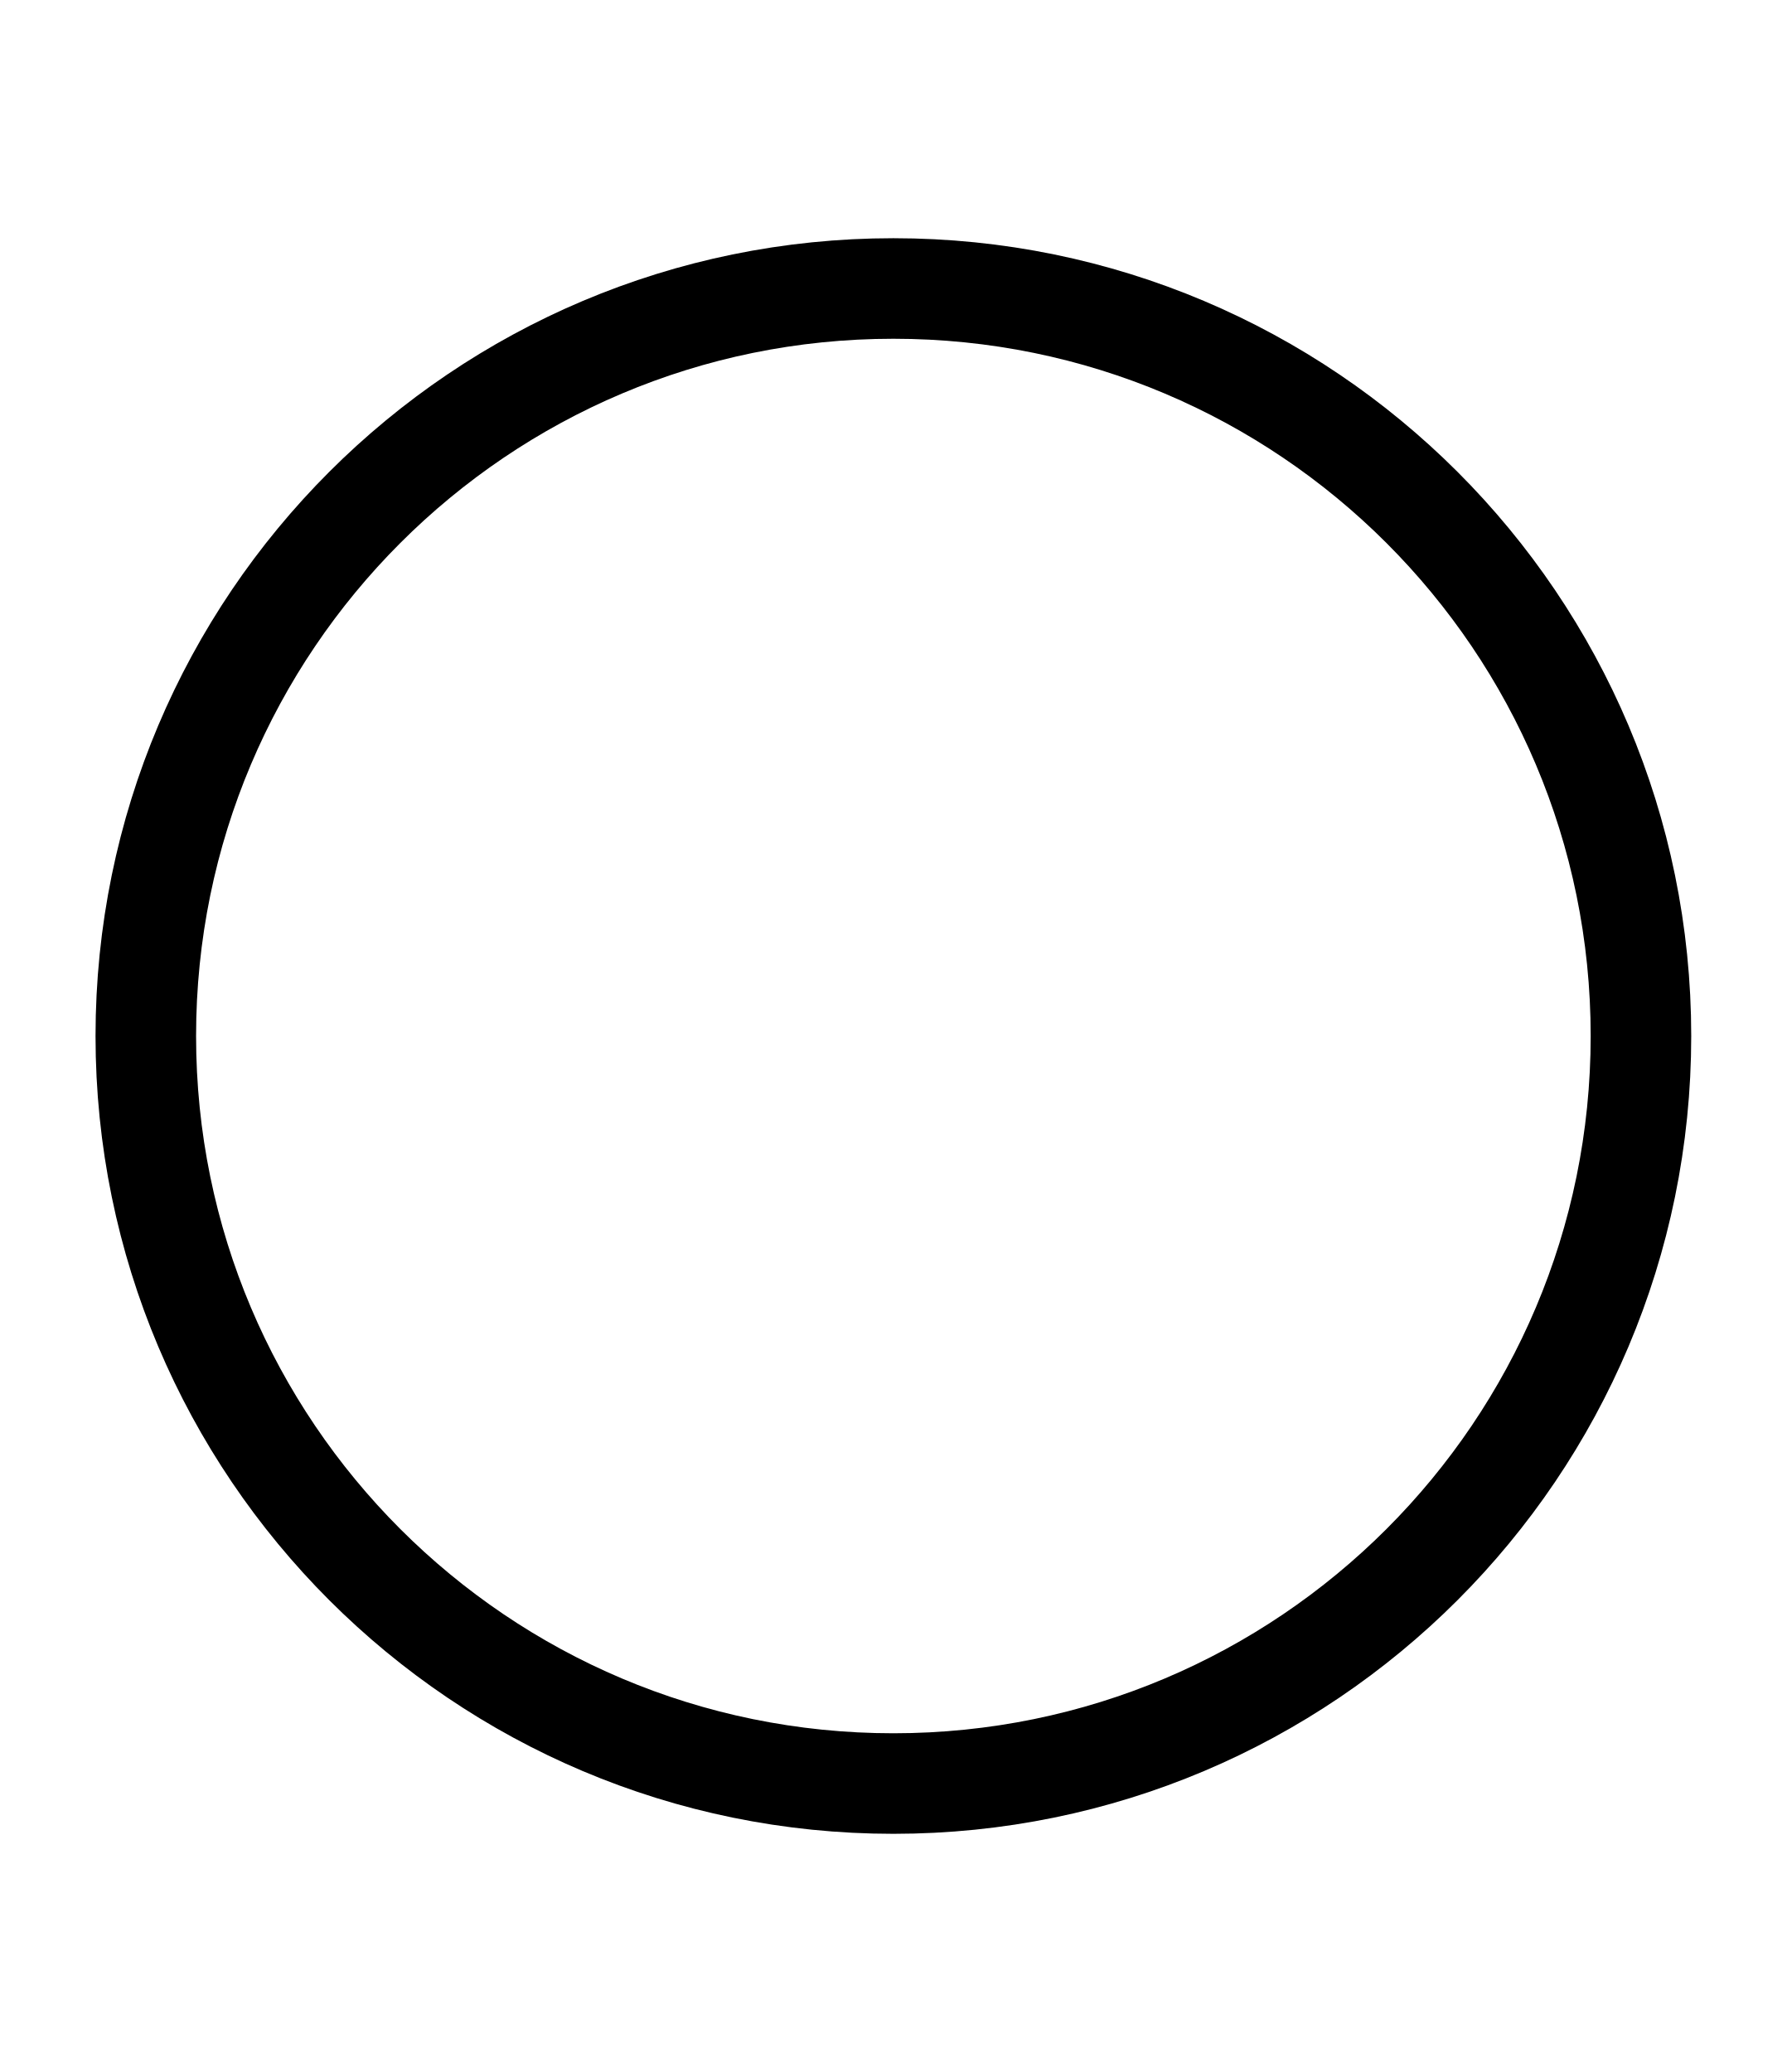
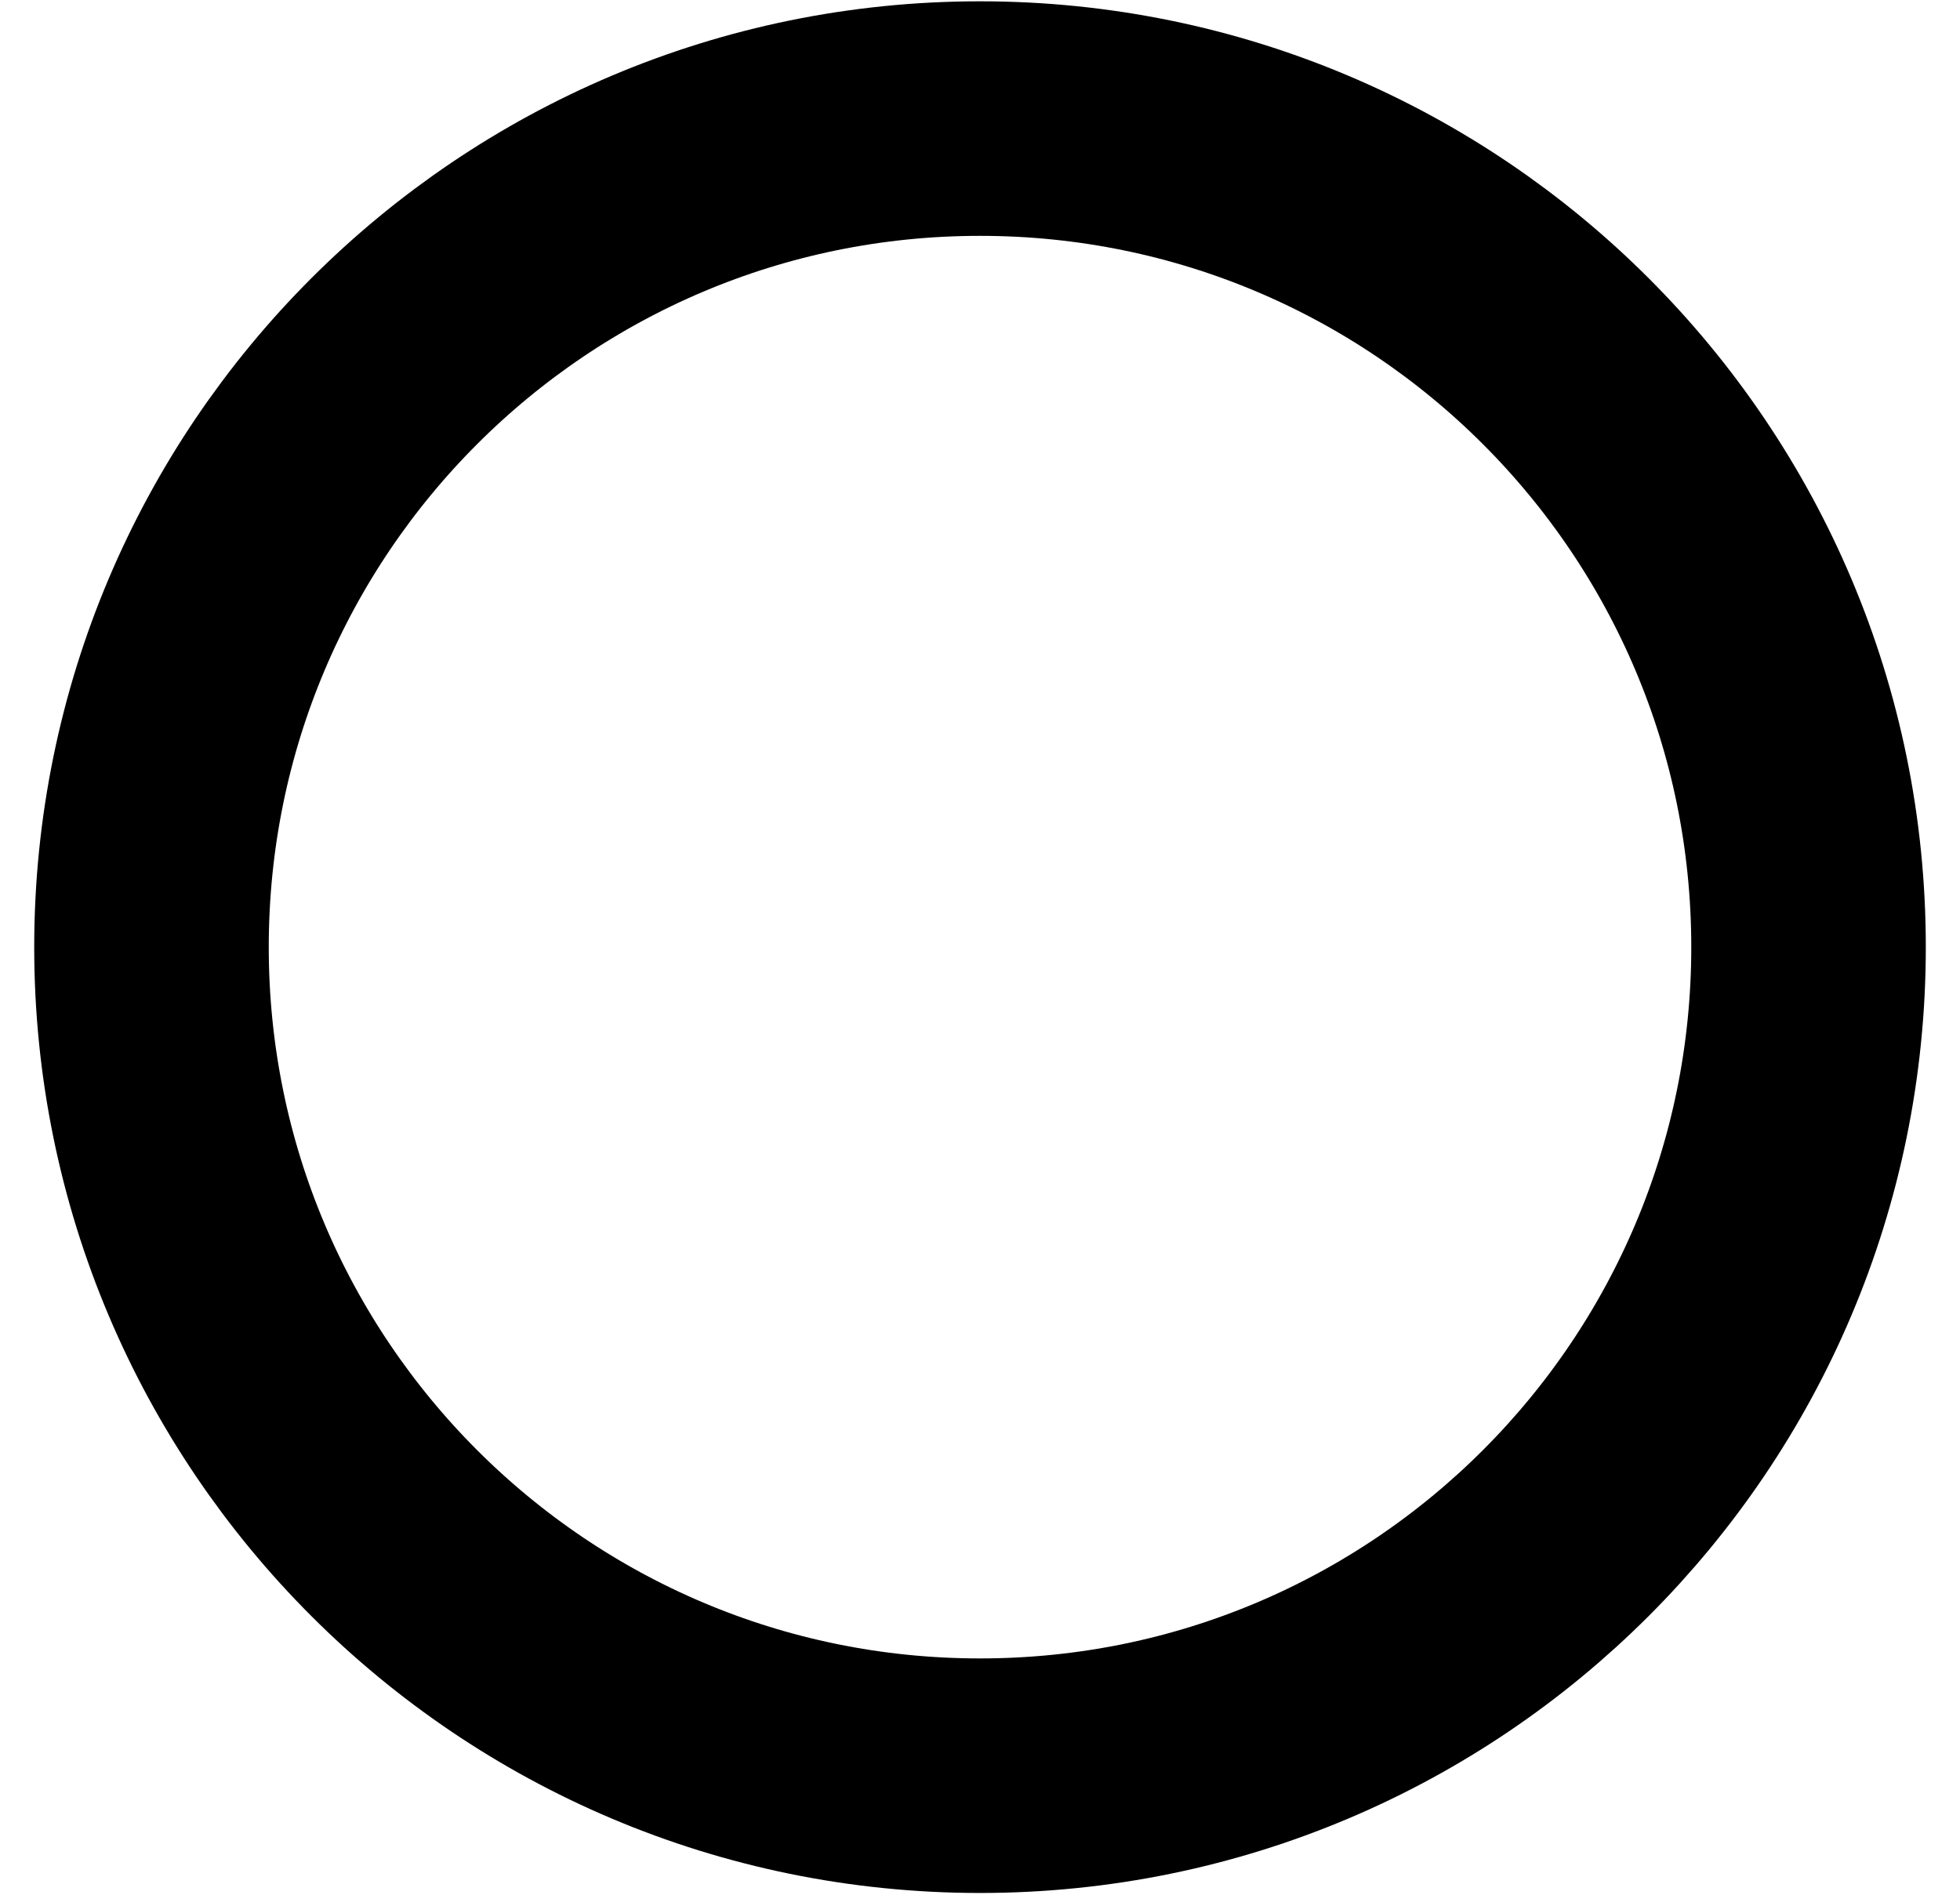
- <svg xmlns="http://www.w3.org/2000/svg" width="10mm" height="11.597mm" viewBox="0 0 35.433 41.092" id="svg2" version="1.1">
+ <svg xmlns="http://www.w3.org/2000/svg" width="12mm" height="11.597mm" viewBox="0 0 42.52 41.092" id="svg2" version="1.1">
  <defs id="defs4" />
  <g id="layer1" transform="translate(-118.8657,-456.6577)">
    <g id="g4704">
-       <circle class="marker stroke" style="opacity:1;fill:#000000;fill-opacity:0;stroke:#000000;stroke-width:1.994;stroke-linecap:butt;stroke-linejoin:miter;stroke-miterlimit:4;stroke-dasharray:none;stroke-dashoffset:4.003;stroke-opacity:1" id="path822" cx="136.582" cy="477.204" r="14.825" />
+       <circle class="marker stroke" style="opacity:1;fill:#000000;fill-opacity:0;stroke:#000000;stroke-width:5.088;stroke-linecap:butt;stroke-linejoin:miter;stroke-miterlimit:4;stroke-dasharray:none;stroke-dashoffset:4.003;stroke-opacity:1" id="path822-3" cx="140.126" cy="477.204" r="17.974" />
    </g>
  </g>
</svg>
